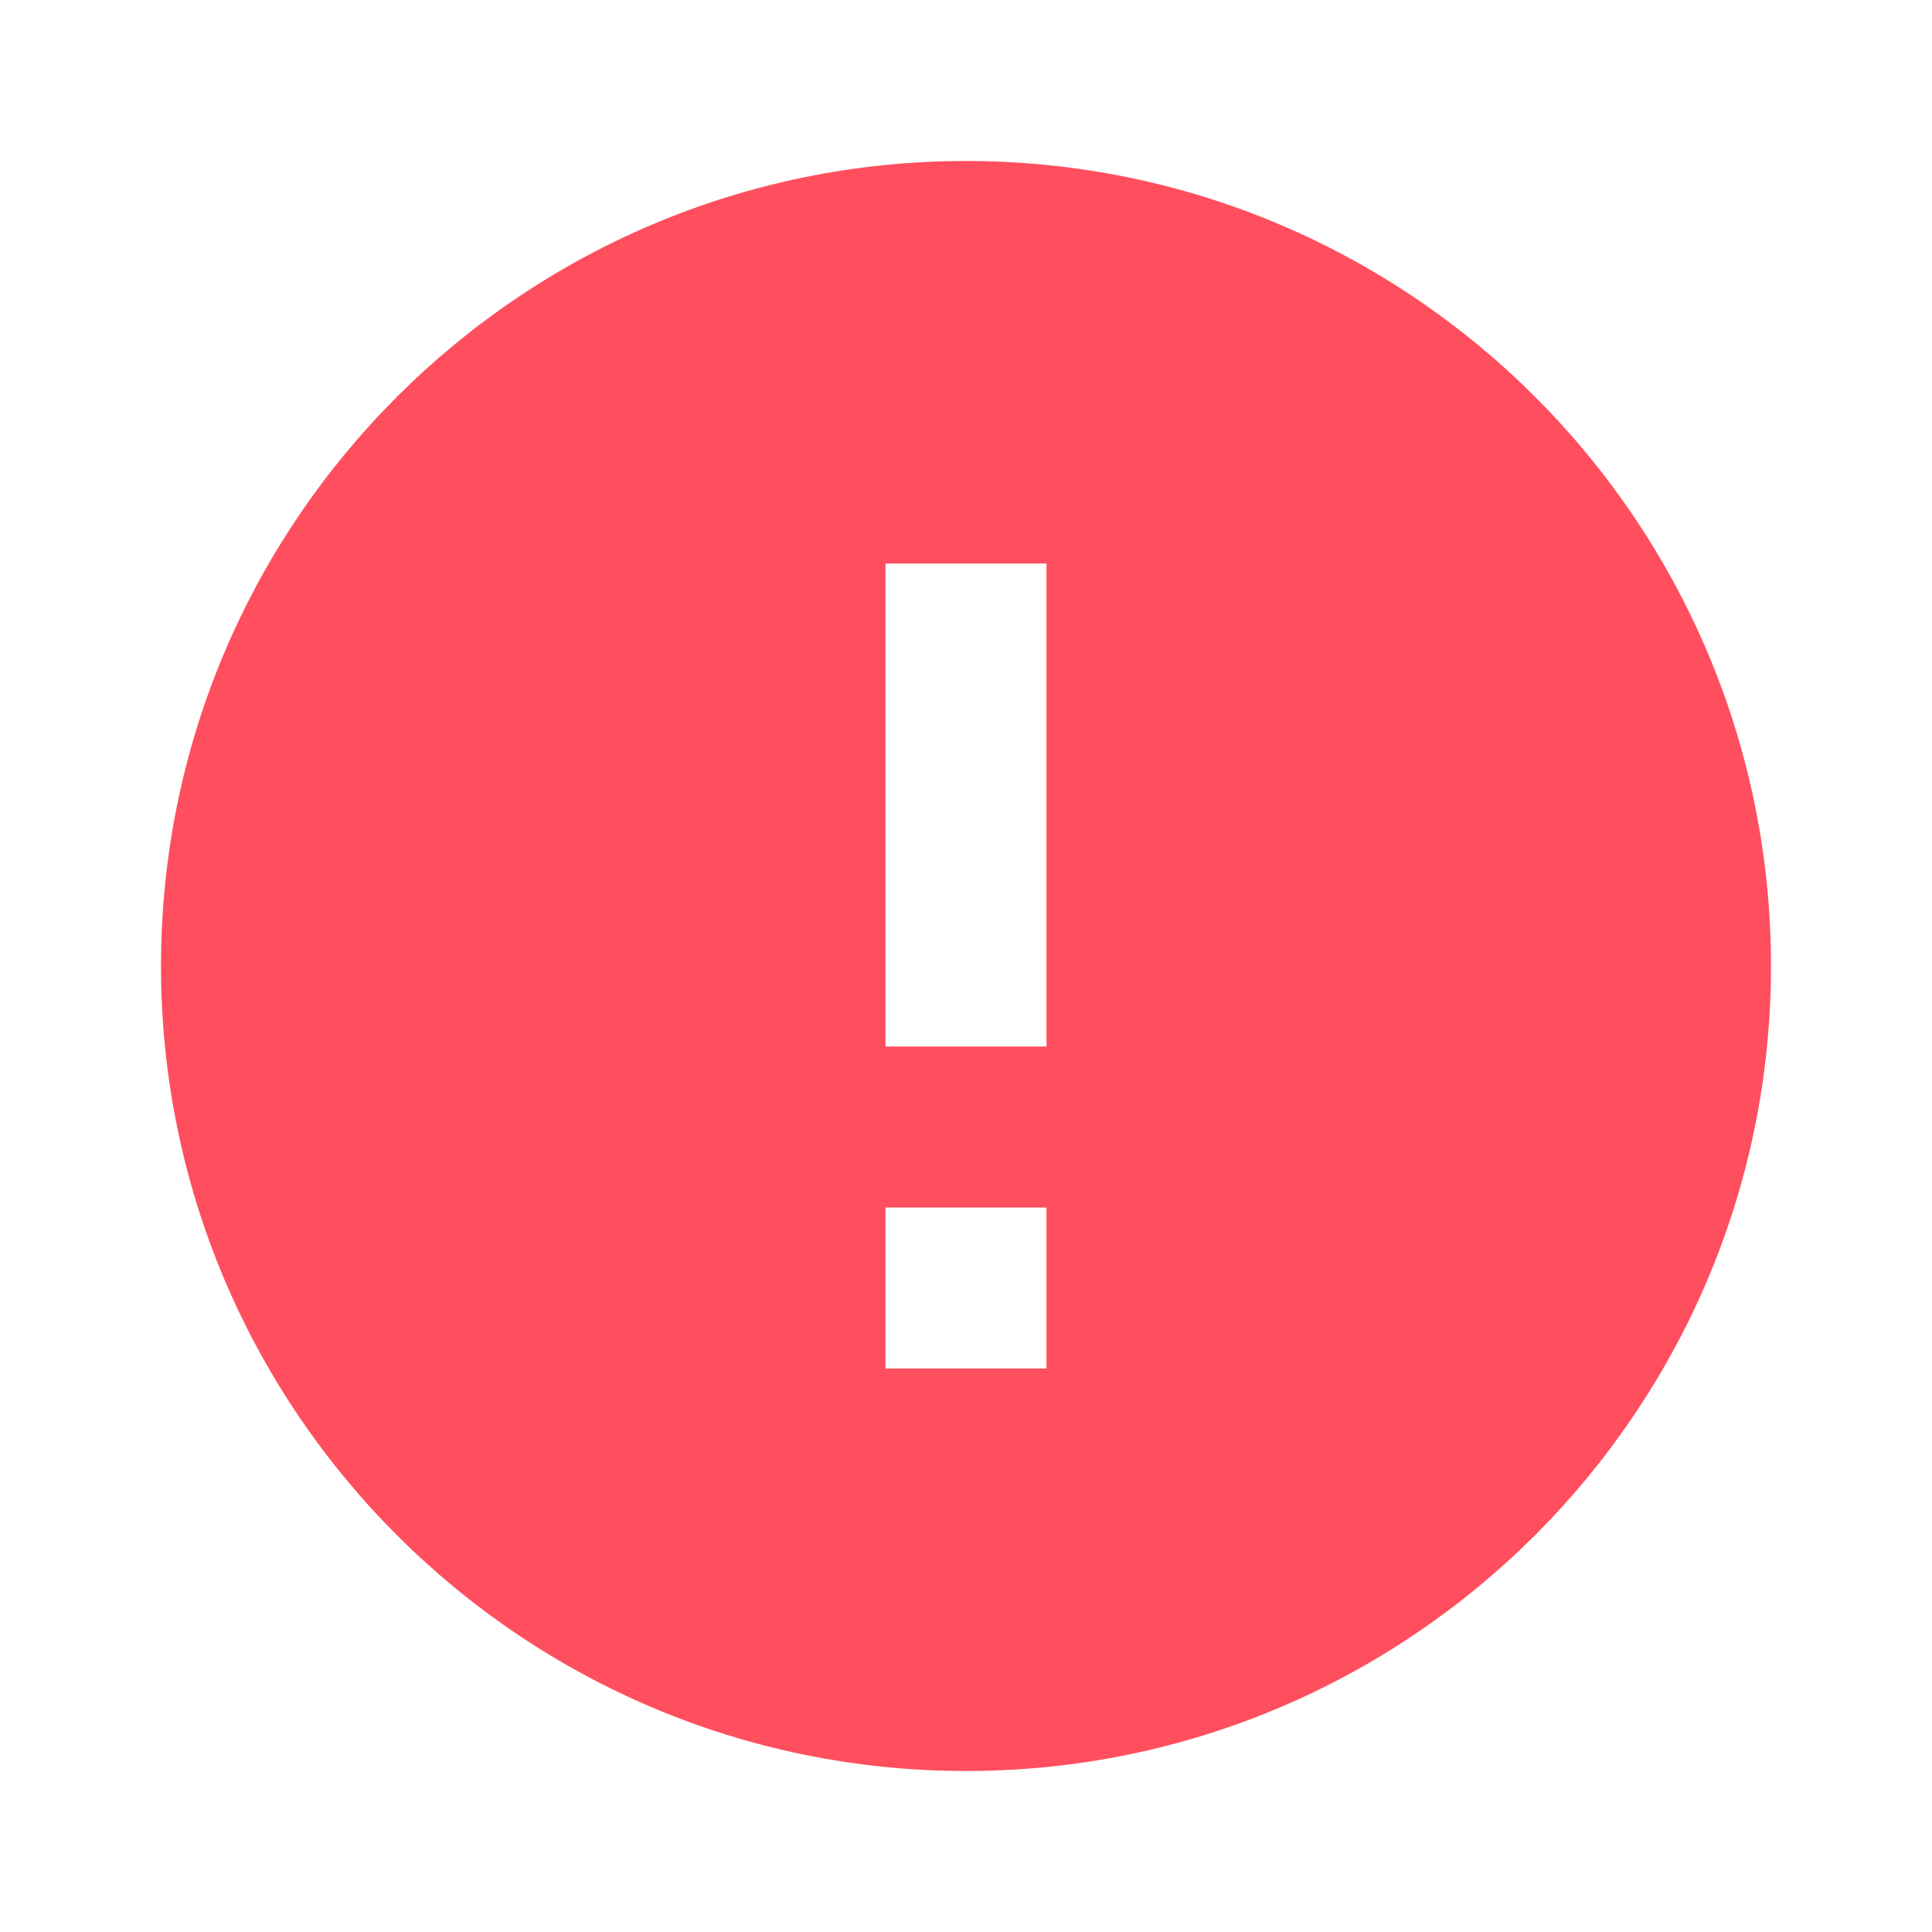
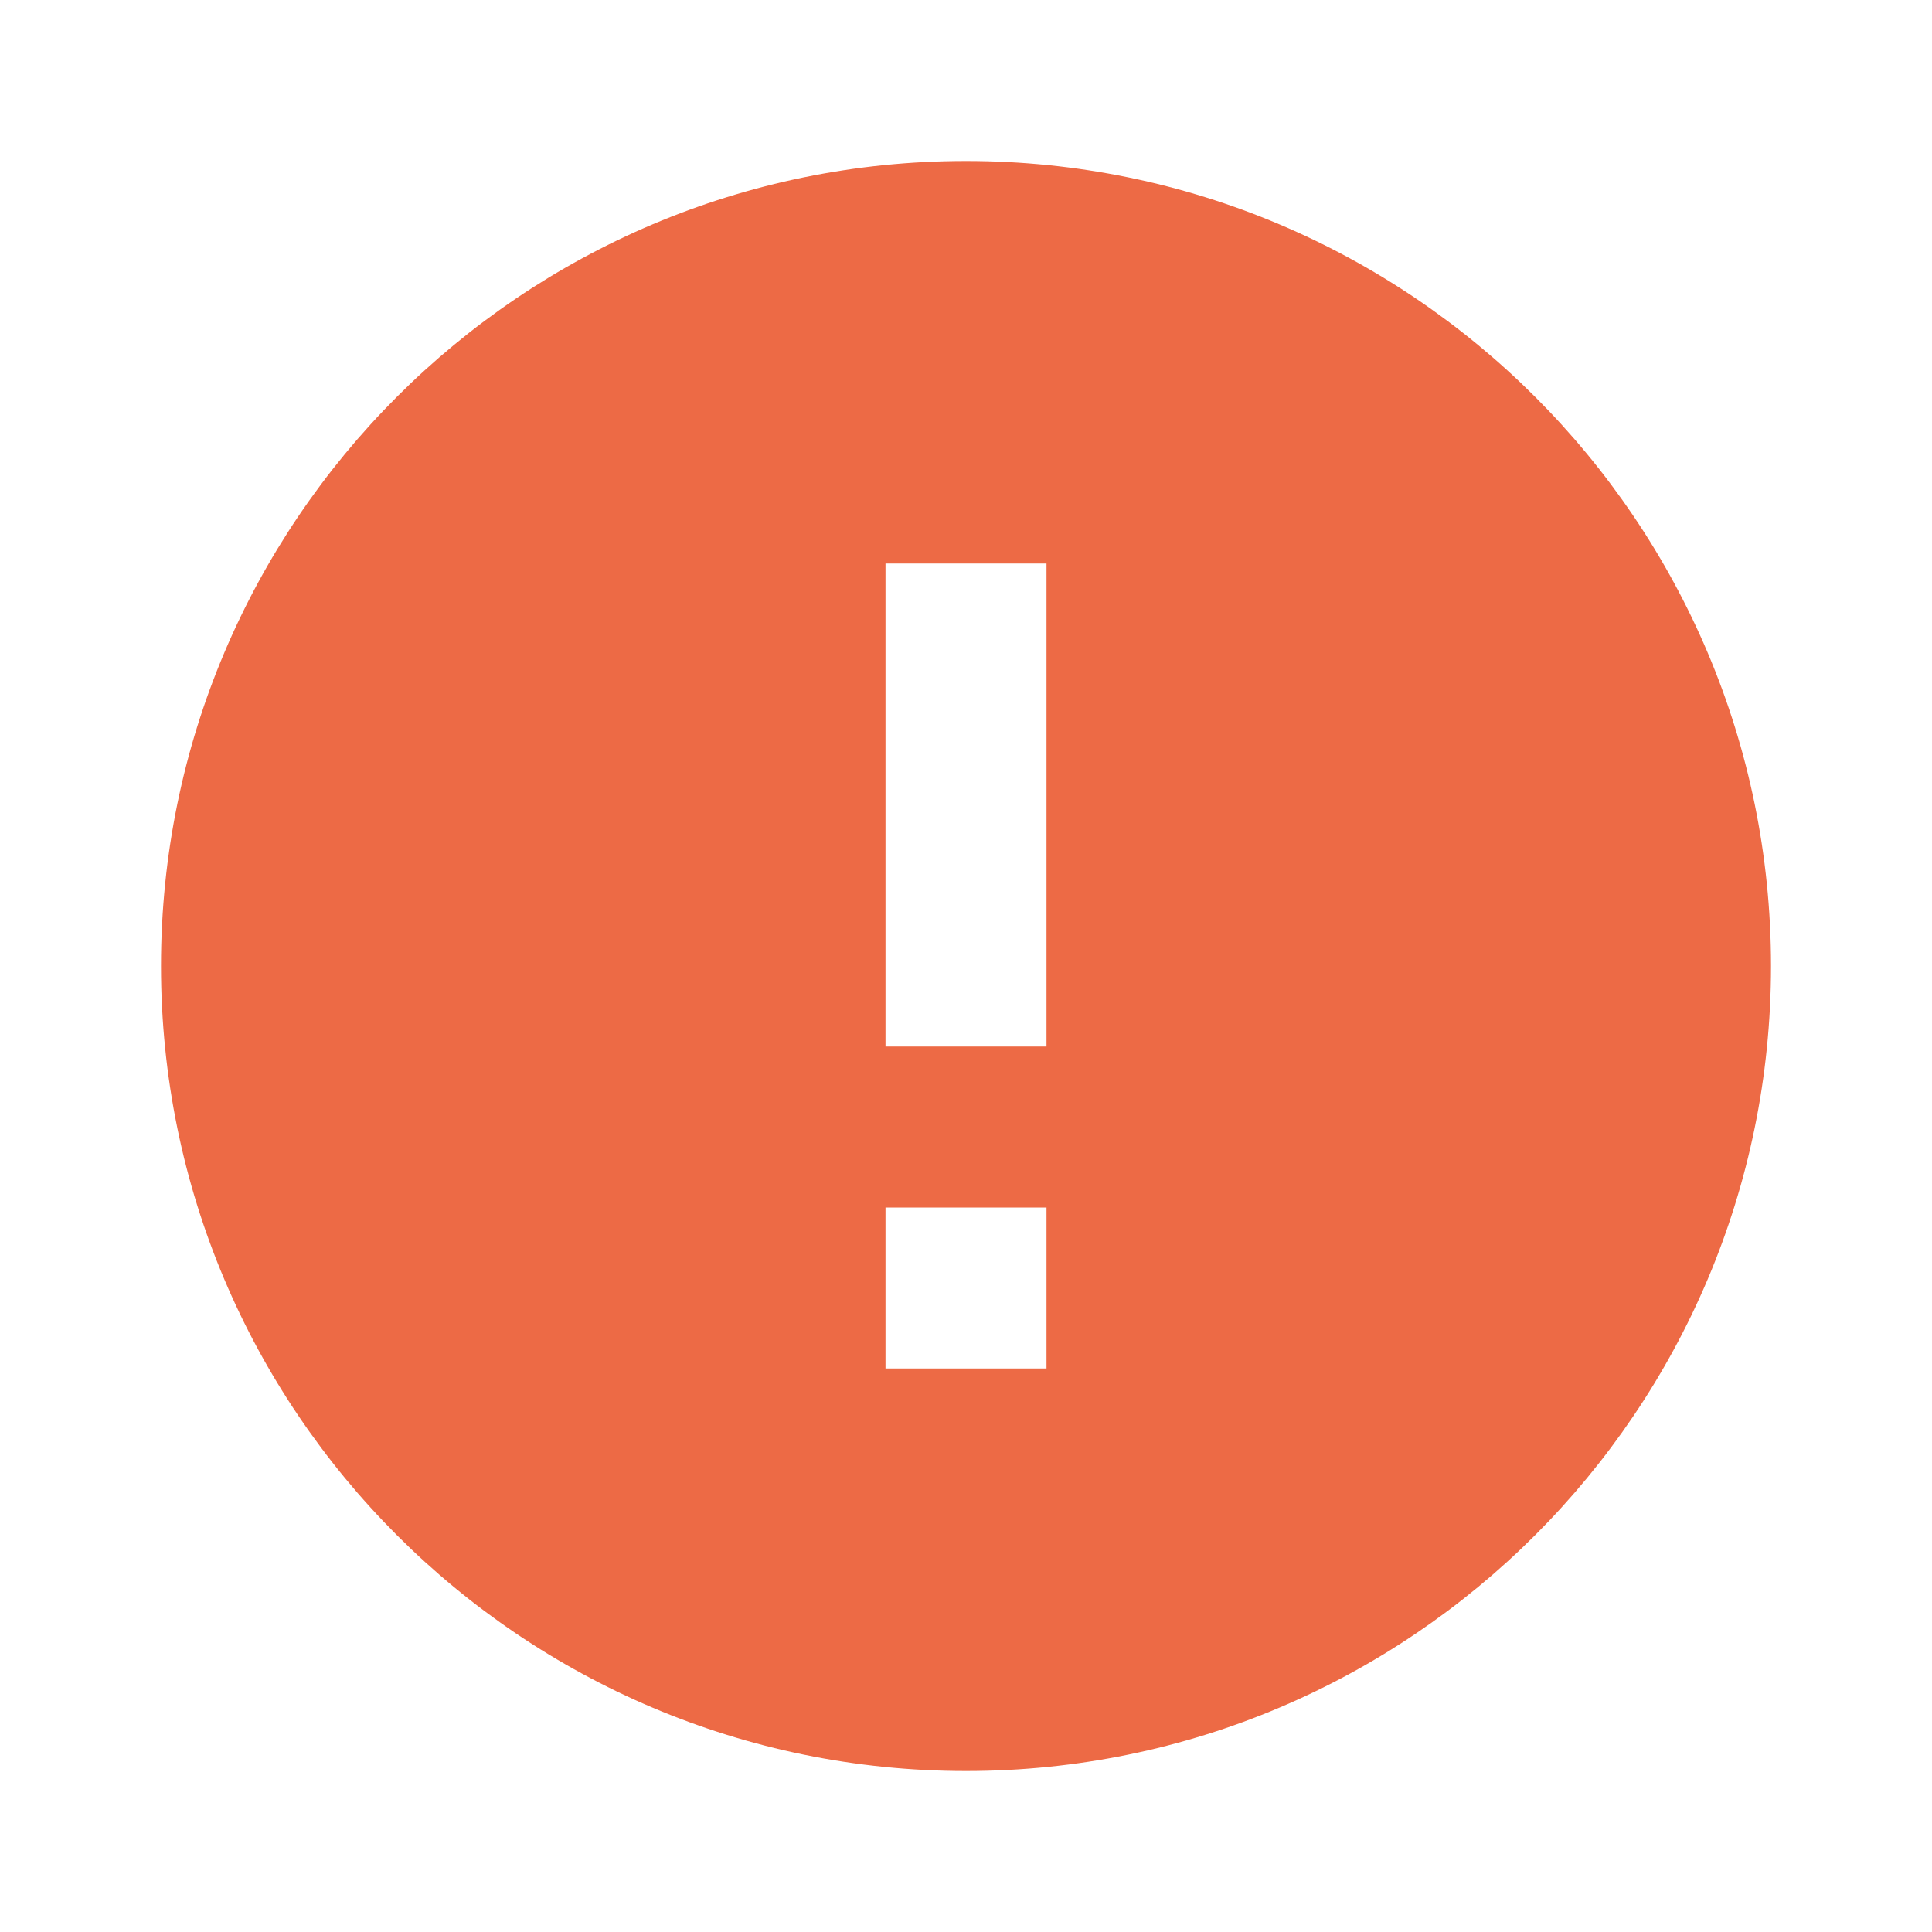
<svg xmlns="http://www.w3.org/2000/svg" height="24" width="24">
  <rect id="backgroundrect" width="100%" height="100%" x="0" y="0" fill="none" stroke="none" />
  <g class="currentLayer" style="">
    <path d="M0 0h24v24H0z" fill="none" id="svg_1" />
-     <path d="M12,2 C6.48,2 2,6.48 2,12 s4.48,10 10,10 s10,-4.48 10,-10 S17.52,2 12,2 zm1,15 h-2 v-2 h2 v2 zm0,-4 h-2 V7 h2 v6 z" id="svg_2" class="selected" fill-opacity="1" fill="#ff4f5e" />
+     <path d="M12,2 C6.48,2 2,6.48 2,12 s4.48,10 10,10 s10,-4.48 10,-10 S17.52,2 12,2 zm1,15 h-2 v-2 h2 v2 zm0,-4 h-2 V7 h2 v6 z" id="svg_2" class="selected" fill-opacity="1" fill="#ED6A45" />
  </g>
</svg>
